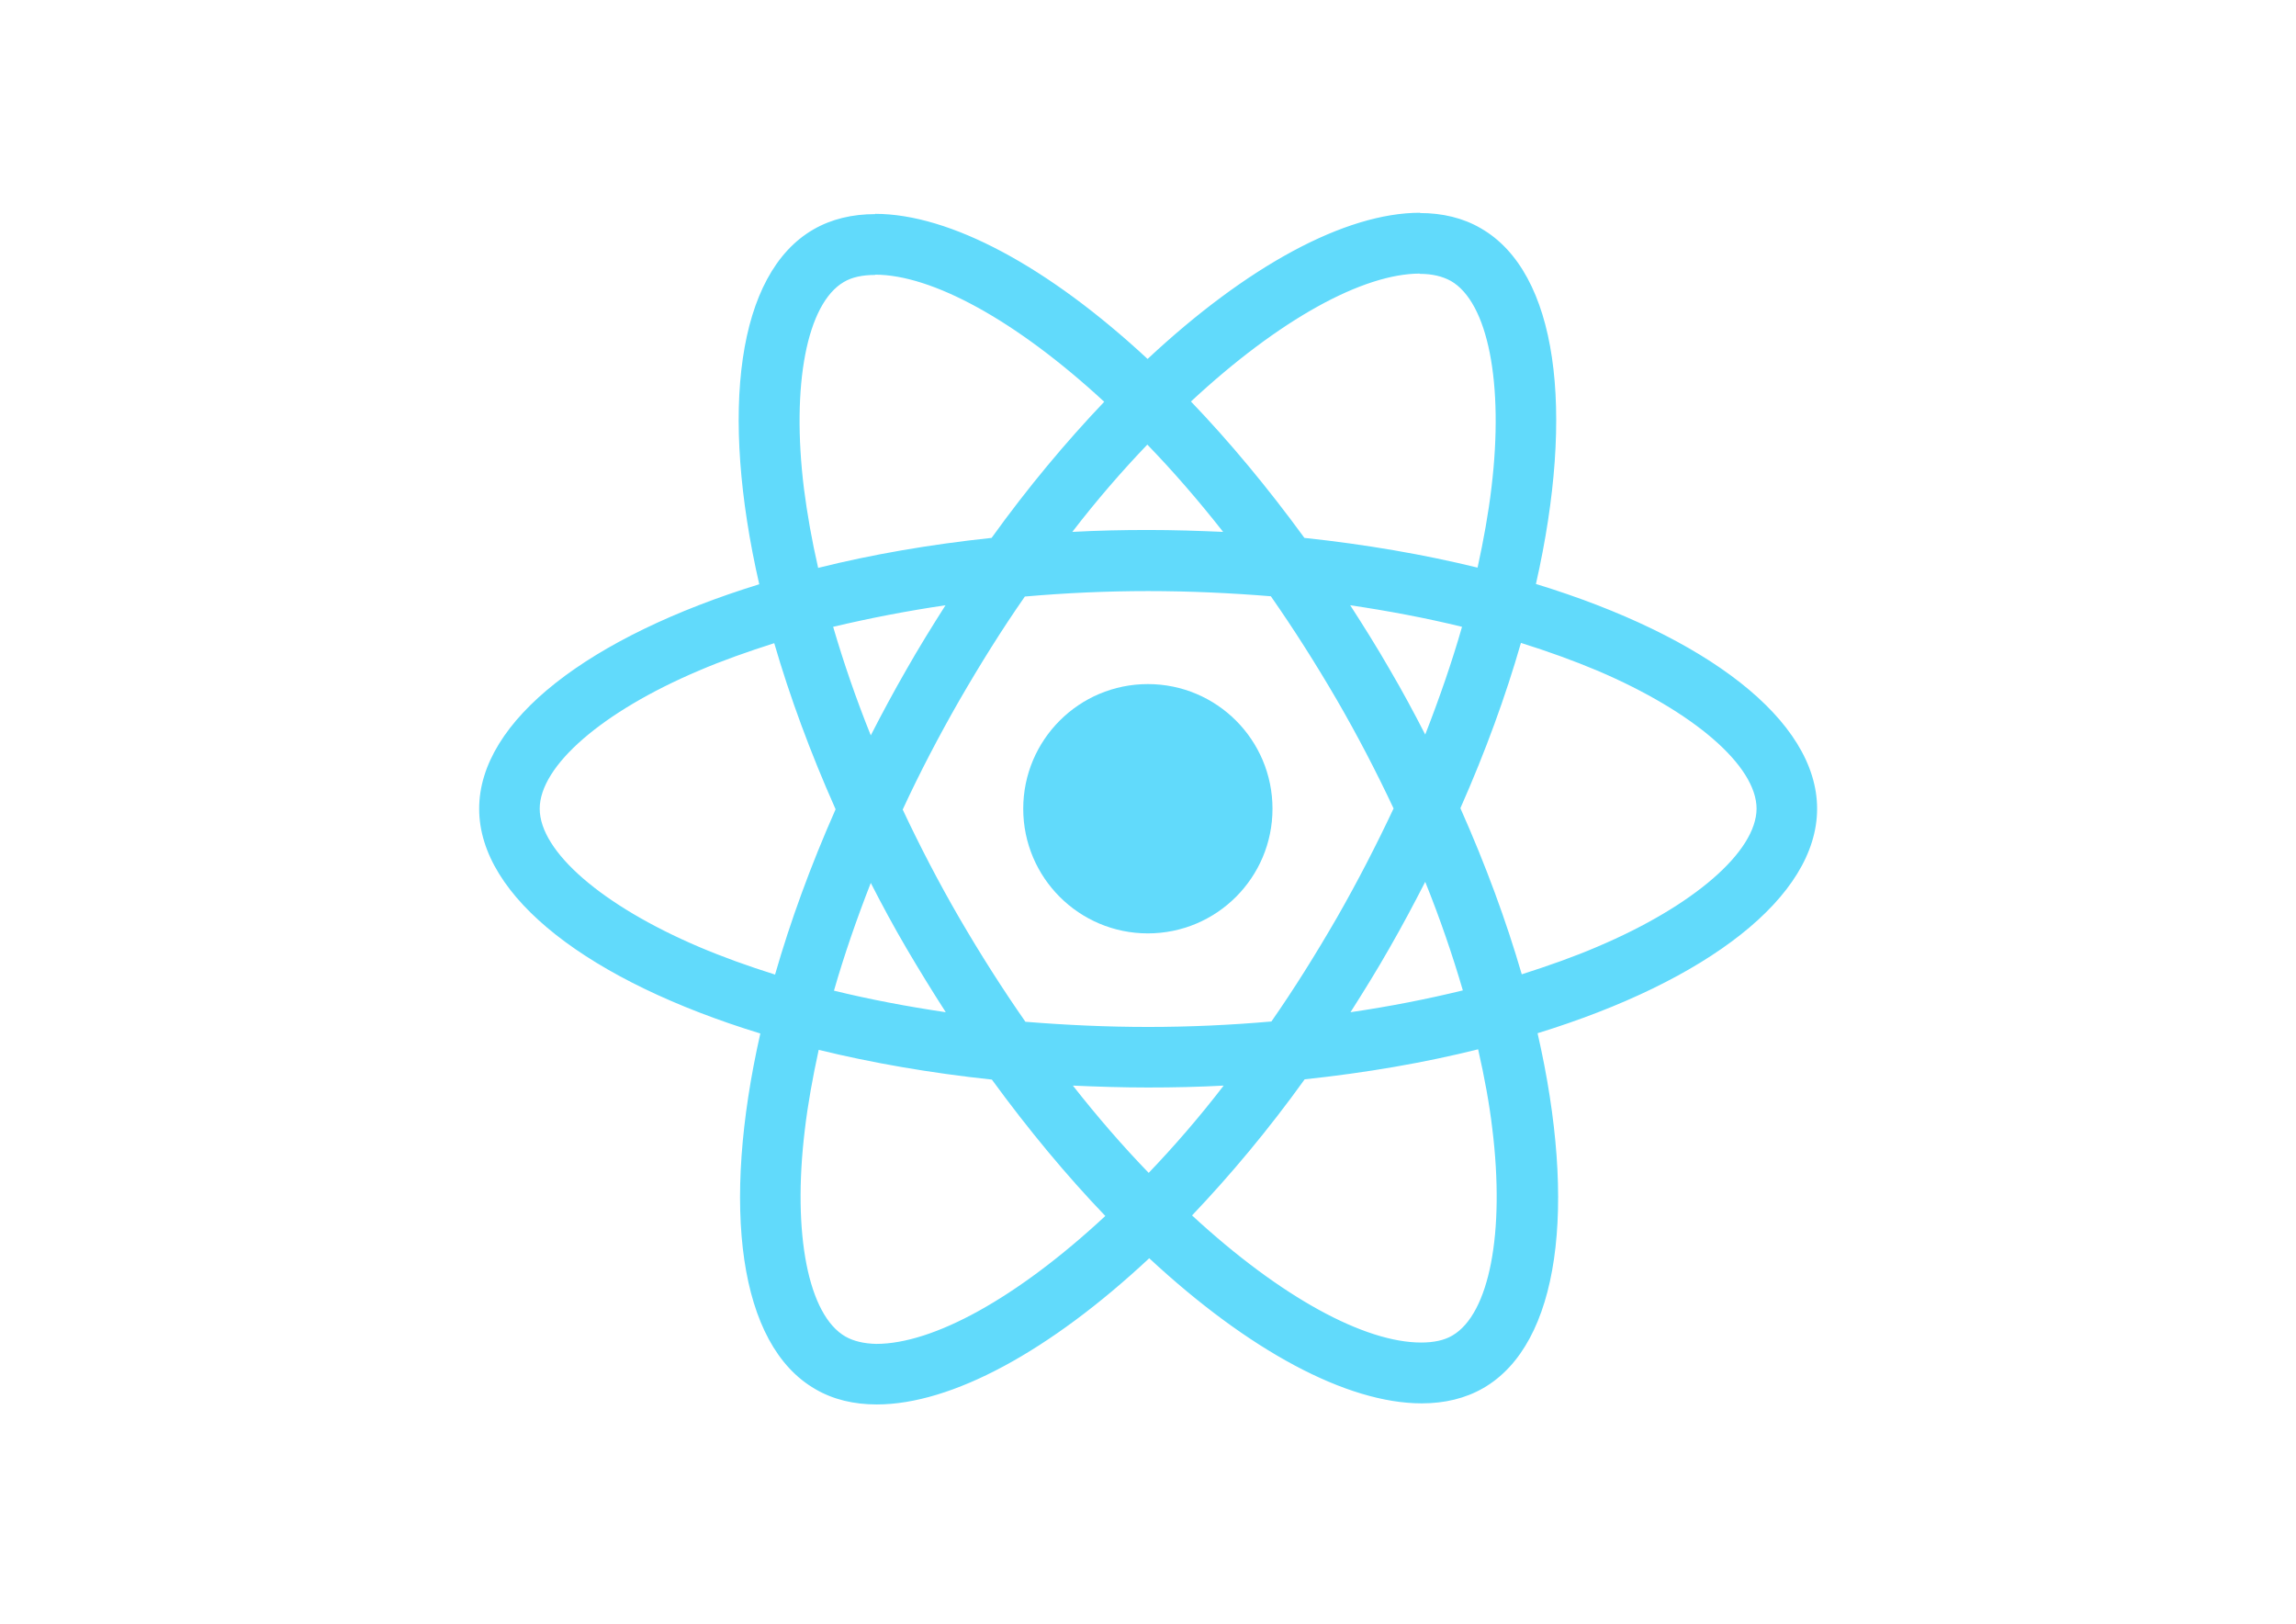
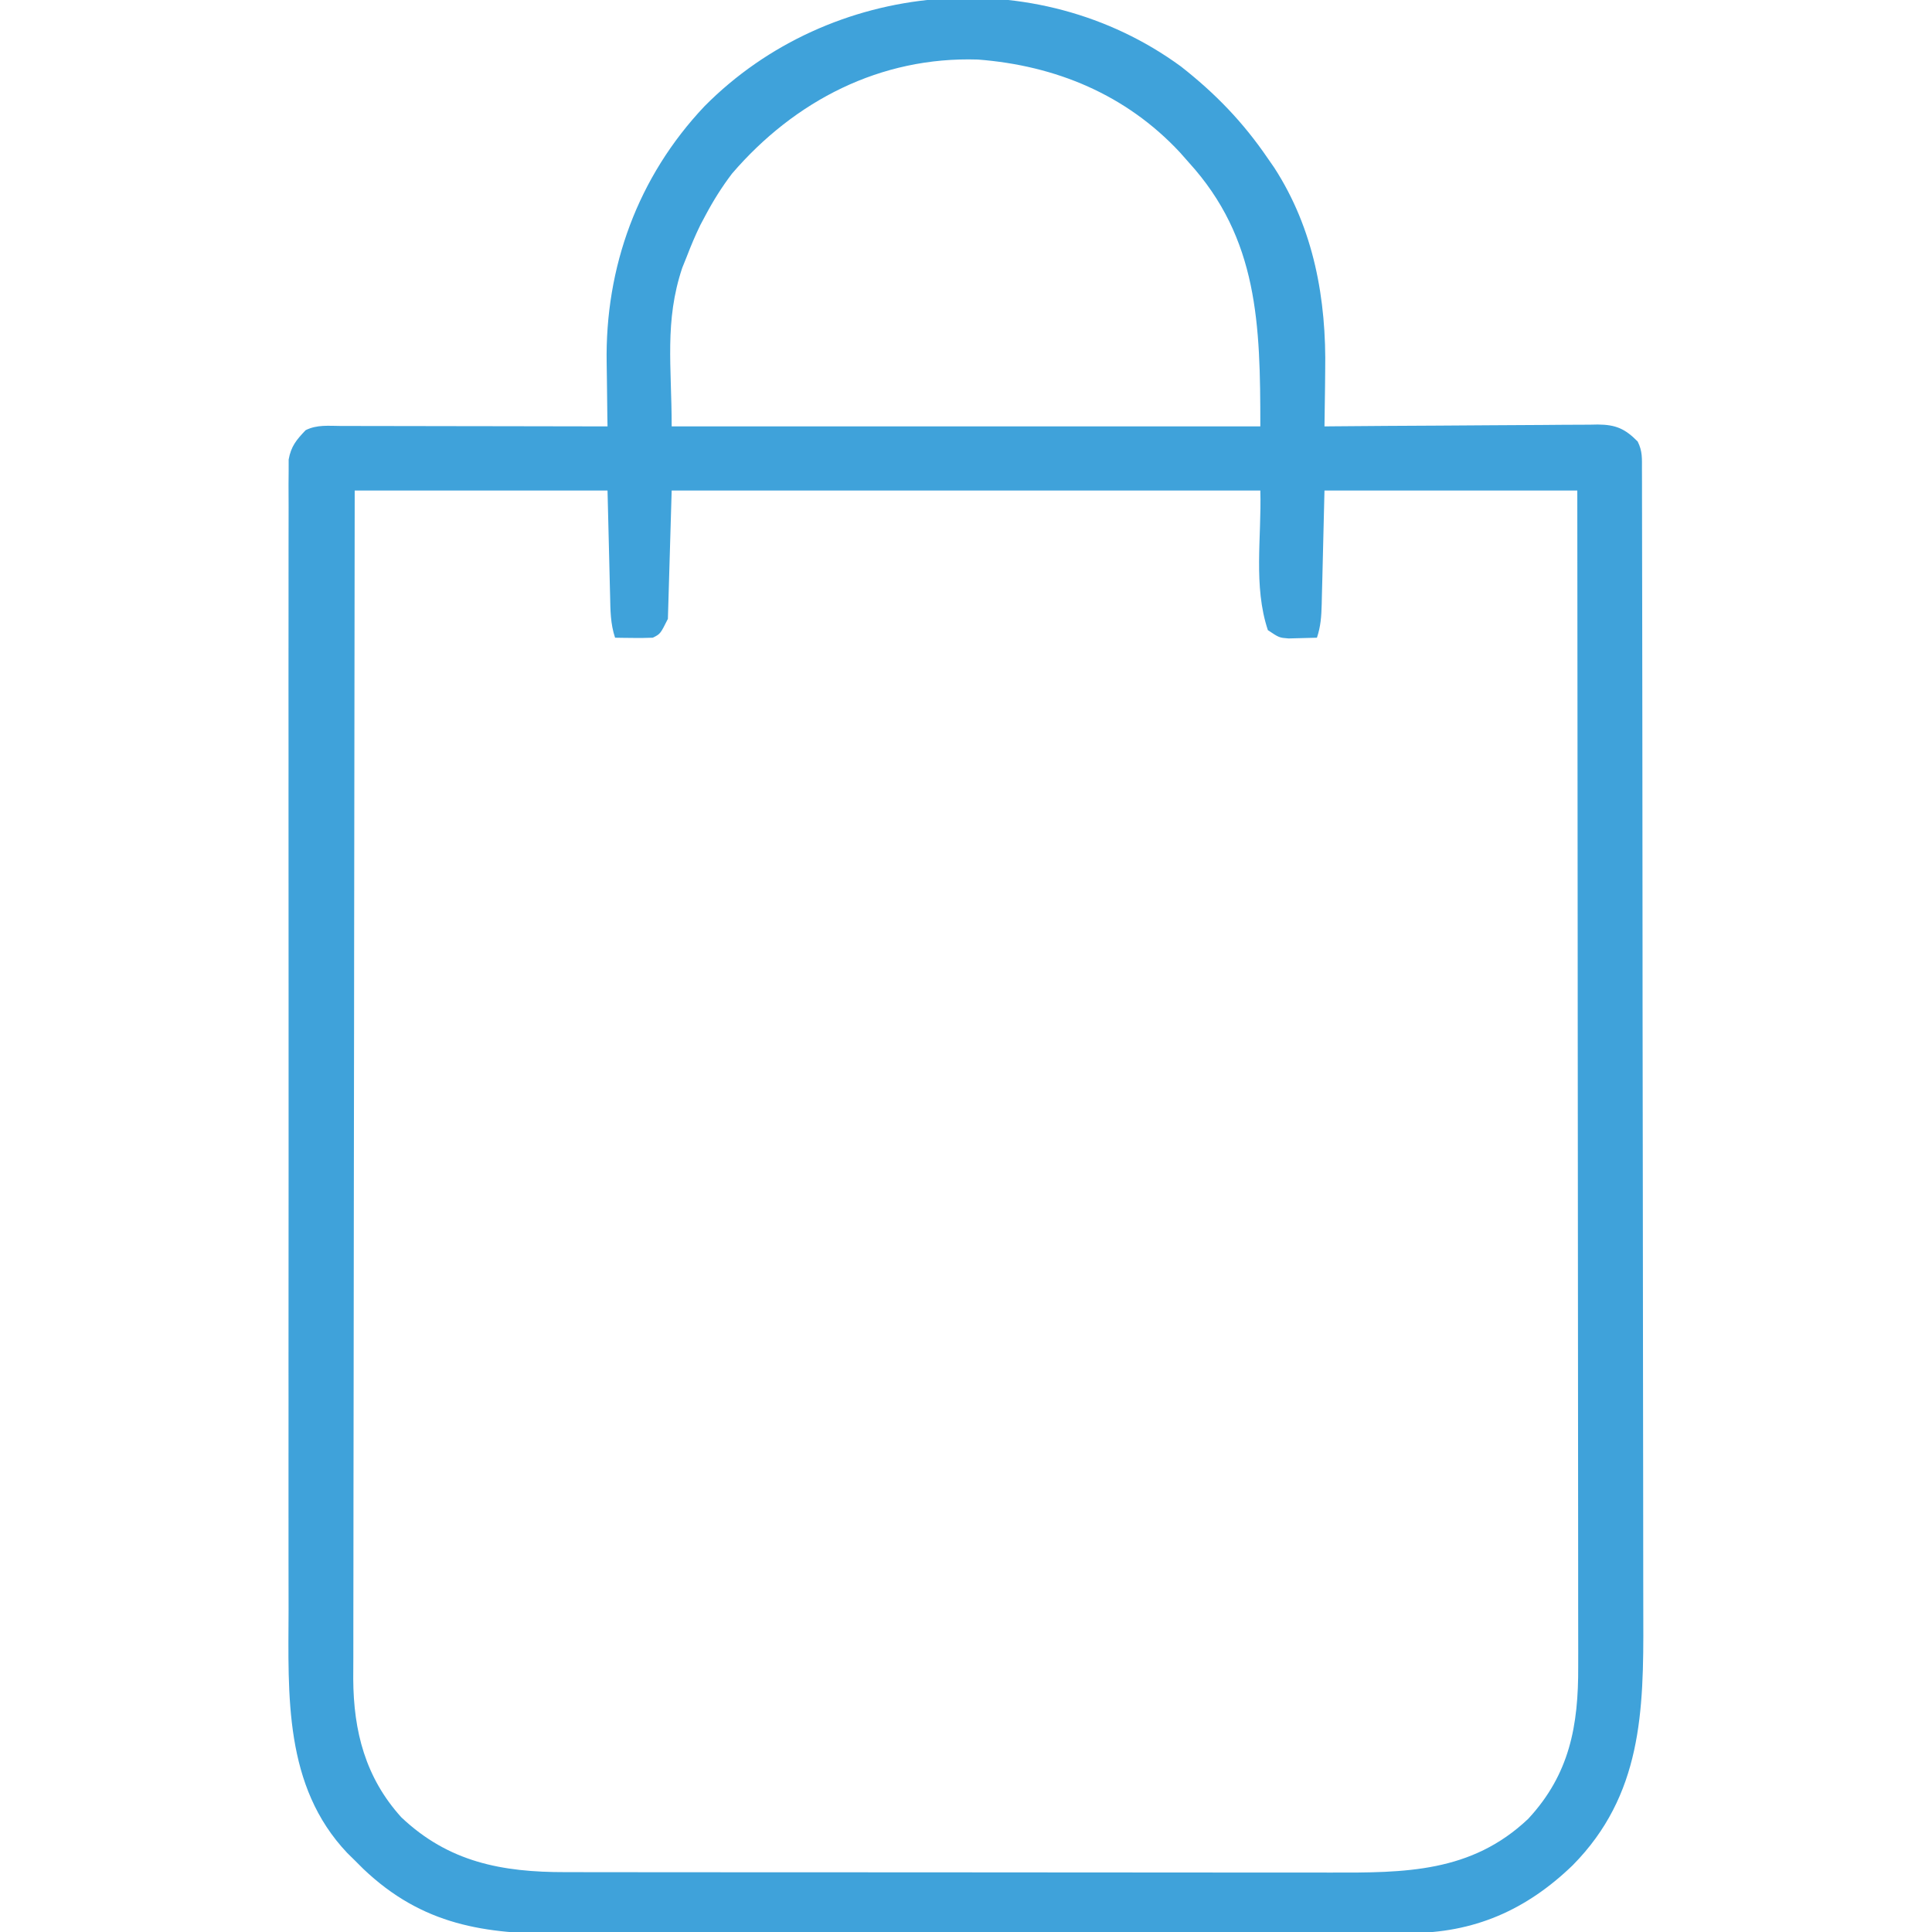
- <svg xmlns="http://www.w3.org/2000/svg" viewBox="0 0 841.9 595.3">
-   <g fill="#61DAFB">
-     <path d="M666.3 296.5c0-32.5-40.7-63.3-103.1-82.4 14.4-63.6 8-114.2-20.2-130.4-6.5-3.8-14.1-5.6-22.4-5.6v22.3c4.6 0 8.3.9 11.4 2.6 13.6 7.8 19.5 37.5 14.9 75.7-1.1 9.4-2.9 19.3-5.1 29.4-19.6-4.8-41-8.5-63.5-10.9-13.5-18.5-27.5-35.3-41.6-50 32.6-30.3 63.2-46.9 84-46.9V78c-27.5 0-63.5 19.6-99.9 53.6-36.4-33.8-72.4-53.2-99.9-53.2v22.3c20.7 0 51.4 16.5 84 46.6-14 14.7-28 31.4-41.3 49.9-22.6 2.4-44 6.1-63.6 11-2.3-10-4-19.7-5.2-29-4.7-38.2 1.1-67.9 14.6-75.8 3-1.8 6.9-2.6 11.5-2.6V78.5c-8.4 0-16 1.8-22.6 5.6-28.1 16.2-34.4 66.7-19.9 130.1-62.2 19.2-102.7 49.9-102.7 82.3 0 32.5 40.7 63.3 103.1 82.4-14.4 63.6-8 114.2 20.2 130.4 6.5 3.8 14.1 5.6 22.5 5.6 27.5 0 63.5-19.6 99.9-53.6 36.4 33.8 72.4 53.2 99.9 53.2 8.4 0 16-1.8 22.6-5.6 28.1-16.2 34.4-66.7 19.9-130.1 62-19.1 102.5-49.9 102.5-82.3zm-130.2-66.7c-3.7 12.9-8.3 26.2-13.5 39.5-4.1-8-8.4-16-13.1-24-4.6-8-9.5-15.8-14.4-23.4 14.2 2.1 27.9 4.7 41 7.9zm-45.8 106.5c-7.8 13.5-15.8 26.3-24.1 38.2-14.9 1.3-30 2-45.2 2-15.1 0-30.2-.7-45-1.9-8.3-11.9-16.4-24.6-24.2-38-7.6-13.1-14.5-26.4-20.8-39.8 6.2-13.4 13.2-26.8 20.7-39.9 7.8-13.5 15.8-26.3 24.1-38.2 14.9-1.3 30-2 45.2-2 15.1 0 30.2.7 45 1.9 8.3 11.9 16.4 24.6 24.2 38 7.6 13.1 14.5 26.4 20.8 39.8-6.3 13.4-13.2 26.8-20.7 39.9zm32.3-13c5.4 13.4 10 26.8 13.8 39.8-13.1 3.2-26.9 5.9-41.2 8 4.9-7.7 9.8-15.6 14.4-23.7 4.6-8 8.9-16.1 13-24.1zM421.2 430c-9.3-9.6-18.6-20.3-27.8-32 9 .4 18.2.7 27.5.7 9.4 0 18.7-.2 27.8-.7-9 11.7-18.3 22.4-27.5 32zm-74.4-58.9c-14.2-2.1-27.9-4.7-41-7.9 3.7-12.9 8.3-26.2 13.5-39.5 4.1 8 8.4 16 13.1 24 4.7 8 9.5 15.8 14.4 23.4zM420.7 163c9.3 9.6 18.6 20.3 27.8 32-9-.4-18.2-.7-27.5-.7-9.4 0-18.7.2-27.8.7 9-11.7 18.3-22.4 27.5-32zm-74 58.9c-4.9 7.7-9.8 15.6-14.4 23.7-4.6 8-8.9 16-13 24-5.4-13.4-10-26.8-13.8-39.8 13.1-3.1 26.9-5.8 41.2-7.9zm-90.5 125.2c-35.4-15.1-58.3-34.9-58.3-50.6 0-15.7 22.9-35.6 58.3-50.6 8.6-3.7 18-7 27.7-10.1 5.7 19.6 13.2 40 22.5 60.9-9.2 20.8-16.6 41.1-22.2 60.6-9.9-3.1-19.3-6.5-28-10.2zM310 490c-13.6-7.8-19.5-37.5-14.9-75.7 1.1-9.4 2.9-19.3 5.1-29.4 19.6 4.8 41 8.5 63.5 10.9 13.5 18.5 27.5 35.3 41.6 50-32.6 30.3-63.2 46.9-84 46.9-4.5-.1-8.3-1-11.3-2.7zm237.2-76.2c4.7 38.2-1.1 67.9-14.6 75.8-3 1.8-6.9 2.6-11.5 2.6-20.7 0-51.4-16.5-84-46.6 14-14.7 28-31.4 41.3-49.9 22.6-2.4 44-6.1 63.6-11 2.3 10.1 4.1 19.8 5.2 29.1zm38.5-66.7c-8.6 3.7-18 7-27.7 10.1-5.7-19.6-13.2-40-22.5-60.9 9.2-20.8 16.6-41.1 22.2-60.6 9.9 3.1 19.3 6.5 28.1 10.2 35.4 15.1 58.3 34.9 58.3 50.6-.1 15.7-23 35.6-58.4 50.6zM320.8 78.4z" />
-     <circle cx="420.9" cy="296.5" r="45.7" />
-     <path d="M520.5 78.1z" />
-   </g>
+ <svg xmlns="http://www.w3.org/2000/svg" version="1.1" width="512" height="512">
+   <path d="M0 0 C9.154 7.181 16.464 14.749 23.027 24.375 C23.582 25.174 24.136 25.973 24.707 26.797 C35.235 43.052 38.571 61.734 38.215 80.75 C38.2 82.18 38.186 83.609 38.174 85.039 C38.141 88.485 38.09 91.93 38.027 95.375 C38.993 95.366 39.96 95.357 40.955 95.348 C50.063 95.267 59.17 95.207 68.278 95.168 C72.961 95.147 77.643 95.119 82.325 95.073 C86.844 95.03 91.363 95.006 95.883 94.995 C97.606 94.988 99.33 94.974 101.053 94.952 C103.469 94.923 105.884 94.919 108.3 94.921 C109.011 94.907 109.722 94.892 110.455 94.877 C115.249 94.917 117.662 95.982 121.027 99.375 C122.337 101.994 122.156 103.92 122.162 106.855 C122.166 108.027 122.17 109.198 122.175 110.405 C122.175 112.353 122.175 112.353 122.175 114.34 C122.178 115.724 122.182 117.109 122.186 118.493 C122.196 122.311 122.199 126.13 122.202 129.948 C122.206 134.062 122.216 138.175 122.224 142.289 C122.244 152.234 122.254 162.179 122.263 172.124 C122.267 176.809 122.273 181.494 122.278 186.179 C122.295 201.759 122.309 217.339 122.317 232.919 C122.319 236.965 122.321 241.011 122.323 245.056 C122.323 246.062 122.323 247.067 122.324 248.103 C122.332 264.368 122.358 280.634 122.39 296.899 C122.423 313.605 122.441 330.312 122.444 347.018 C122.447 356.395 122.455 365.771 122.481 375.148 C122.503 383.14 122.511 391.132 122.501 399.123 C122.496 403.196 122.498 407.269 122.518 411.342 C122.629 435.941 122.128 458.131 103.812 476.684 C91.495 488.586 77.558 494.697 60.434 494.642 C59.391 494.647 58.348 494.651 57.273 494.656 C53.791 494.669 50.308 494.667 46.825 494.666 C44.323 494.672 41.821 494.678 39.319 494.686 C33.234 494.702 27.15 494.708 21.065 494.709 C16.115 494.71 11.166 494.714 6.216 494.721 C-7.837 494.738 -21.891 494.747 -35.944 494.746 C-36.701 494.746 -37.457 494.746 -38.237 494.746 C-39.374 494.745 -39.374 494.745 -40.533 494.745 C-52.804 494.745 -65.074 494.764 -77.345 494.792 C-89.964 494.821 -102.583 494.834 -115.202 494.833 C-122.279 494.832 -129.356 494.837 -136.433 494.859 C-143.092 494.879 -149.751 494.879 -156.41 494.864 C-158.847 494.862 -161.285 494.867 -163.723 494.879 C-184.512 494.975 -200.984 492.589 -216.691 477.652 C-217.444 476.901 -218.197 476.149 -218.973 475.375 C-219.622 474.737 -220.272 474.099 -220.941 473.441 C-237.743 455.718 -236.57 431.687 -236.496 409.016 C-236.486 404.89 -236.501 400.764 -236.511 396.638 C-236.529 388.578 -236.525 380.519 -236.514 372.46 C-236.505 365.911 -236.504 359.363 -236.508 352.814 C-236.509 351.88 -236.509 350.945 -236.51 349.982 C-236.511 348.084 -236.512 346.185 -236.514 344.287 C-236.525 326.525 -236.512 308.763 -236.49 291.002 C-236.473 275.762 -236.476 260.522 -236.494 245.282 C-236.516 227.564 -236.524 209.846 -236.512 192.128 C-236.51 190.24 -236.509 188.352 -236.508 186.464 C-236.507 185.535 -236.507 184.606 -236.506 183.649 C-236.503 177.103 -236.508 170.557 -236.518 164.011 C-236.529 156.042 -236.526 148.074 -236.505 140.105 C-236.494 136.039 -236.49 131.974 -236.503 127.909 C-236.515 124.189 -236.509 120.47 -236.487 116.75 C-236.481 114.764 -236.494 112.778 -236.508 110.792 C-236.492 109.026 -236.492 109.026 -236.476 107.224 C-236.475 106.208 -236.475 105.192 -236.474 104.145 C-235.837 100.625 -234.415 98.938 -231.973 96.375 C-228.968 94.872 -225.88 95.245 -222.585 95.261 C-221.444 95.261 -221.444 95.261 -220.279 95.261 C-217.758 95.262 -215.236 95.27 -212.715 95.277 C-210.969 95.279 -209.223 95.281 -207.477 95.282 C-202.877 95.285 -198.277 95.295 -193.677 95.306 C-188.986 95.317 -184.294 95.321 -179.602 95.326 C-170.392 95.337 -161.182 95.354 -151.973 95.375 C-151.988 94.509 -152.004 93.643 -152.02 92.751 C-152.072 89.467 -152.109 86.184 -152.137 82.899 C-152.152 81.491 -152.173 80.084 -152.199 78.676 C-152.664 53.147 -143.927 29.211 -126.279 10.539 C-93.004 -23.06 -38.309 -28.034 0 0 Z M-118.973 28.375 C-121.647 31.895 -123.897 35.475 -125.973 39.375 C-126.43 40.234 -126.888 41.092 -127.359 41.977 C-128.714 44.735 -129.868 47.508 -130.973 50.375 C-131.367 51.356 -131.762 52.337 -132.168 53.348 C-136.916 67.542 -134.973 79.479 -134.973 95.375 C-83.493 95.375 -32.013 95.375 21.027 95.375 C21.027 68.356 20.502 45.627 2.027 25.375 C1.25 24.495 0.473 23.614 -0.328 22.707 C-14.552 7.475 -33.118 -0.253 -53.82 -1.844 C-79.623 -2.677 -102.363 9.05 -118.973 28.375 Z M-218.973 112.375 C-219.039 153.574 -219.094 194.773 -219.126 235.971 C-219.13 240.838 -219.133 245.704 -219.137 250.571 C-219.138 251.54 -219.139 252.508 -219.14 253.507 C-219.153 269.183 -219.177 284.859 -219.204 300.536 C-219.232 316.627 -219.249 332.719 -219.255 348.81 C-219.259 358.736 -219.272 368.661 -219.296 378.586 C-219.312 385.397 -219.317 392.207 -219.313 399.018 C-219.311 402.945 -219.314 406.871 -219.33 410.798 C-219.345 414.399 -219.346 418.001 -219.335 421.602 C-219.334 423.508 -219.346 425.414 -219.36 427.32 C-219.288 441.204 -216.125 453.455 -206.645 463.953 C-194.085 475.88 -179.898 478.539 -163.17 478.509 C-162.224 478.511 -161.278 478.513 -160.304 478.516 C-157.156 478.522 -154.008 478.521 -150.86 478.52 C-148.594 478.523 -146.329 478.527 -144.063 478.53 C-137.922 478.539 -131.781 478.542 -125.641 478.542 C-121.8 478.543 -117.959 478.545 -114.119 478.548 C-101.399 478.557 -88.68 478.561 -75.961 478.56 C-75.276 478.56 -74.592 478.56 -73.887 478.56 C-73.201 478.56 -72.516 478.56 -71.81 478.56 C-60.71 478.56 -49.61 478.569 -38.51 478.583 C-27.088 478.598 -15.667 478.605 -4.245 478.604 C2.157 478.604 8.56 478.606 14.962 478.617 C20.987 478.627 27.012 478.627 33.036 478.62 C35.24 478.618 37.444 478.621 39.648 478.627 C59.301 478.677 76.944 478.673 92.027 464.375 C103.012 452.53 105.342 439.676 105.268 423.954 C105.269 422.606 105.27 421.258 105.273 419.909 C105.277 416.224 105.27 412.539 105.259 408.854 C105.251 404.872 105.254 400.891 105.255 396.91 C105.256 390.018 105.25 383.126 105.239 376.235 C105.223 366.271 105.217 356.307 105.215 346.343 C105.21 330.176 105.197 314.008 105.178 297.841 C105.16 282.139 105.146 266.437 105.137 250.736 C105.137 249.767 105.136 248.799 105.136 247.801 C105.133 242.943 105.13 238.084 105.128 233.226 C105.107 192.942 105.07 152.659 105.027 112.375 C82.917 112.375 60.807 112.375 38.027 112.375 C37.738 124.087 37.738 124.087 37.459 135.8 C37.421 137.269 37.383 138.738 37.344 140.207 C37.327 140.969 37.311 141.731 37.294 142.516 C37.206 145.707 37.043 148.328 36.027 151.375 C34.424 151.429 32.819 151.468 31.215 151.5 C30.322 151.523 29.428 151.546 28.508 151.57 C26.027 151.375 26.027 151.375 23.027 149.375 C19.122 137.657 21.39 124.721 21.027 112.375 C-30.453 112.375 -81.933 112.375 -134.973 112.375 C-135.303 123.595 -135.633 134.815 -135.973 146.375 C-137.973 150.375 -137.973 150.375 -139.973 151.375 C-141.68 151.445 -143.389 151.459 -145.098 151.438 C-146.008 151.428 -146.918 151.419 -147.855 151.41 C-148.554 151.399 -149.253 151.387 -149.973 151.375 C-151.217 147.641 -151.205 144.101 -151.289 140.207 C-151.308 139.502 -151.326 138.798 -151.346 138.072 C-151.414 135.444 -151.474 132.816 -151.535 130.188 C-151.752 121.37 -151.752 121.37 -151.973 112.375 C-174.083 112.375 -196.193 112.375 -218.973 112.375 Z " fill="#3FA2DA" transform="translate(312.9727,17.625)" />
</svg>
